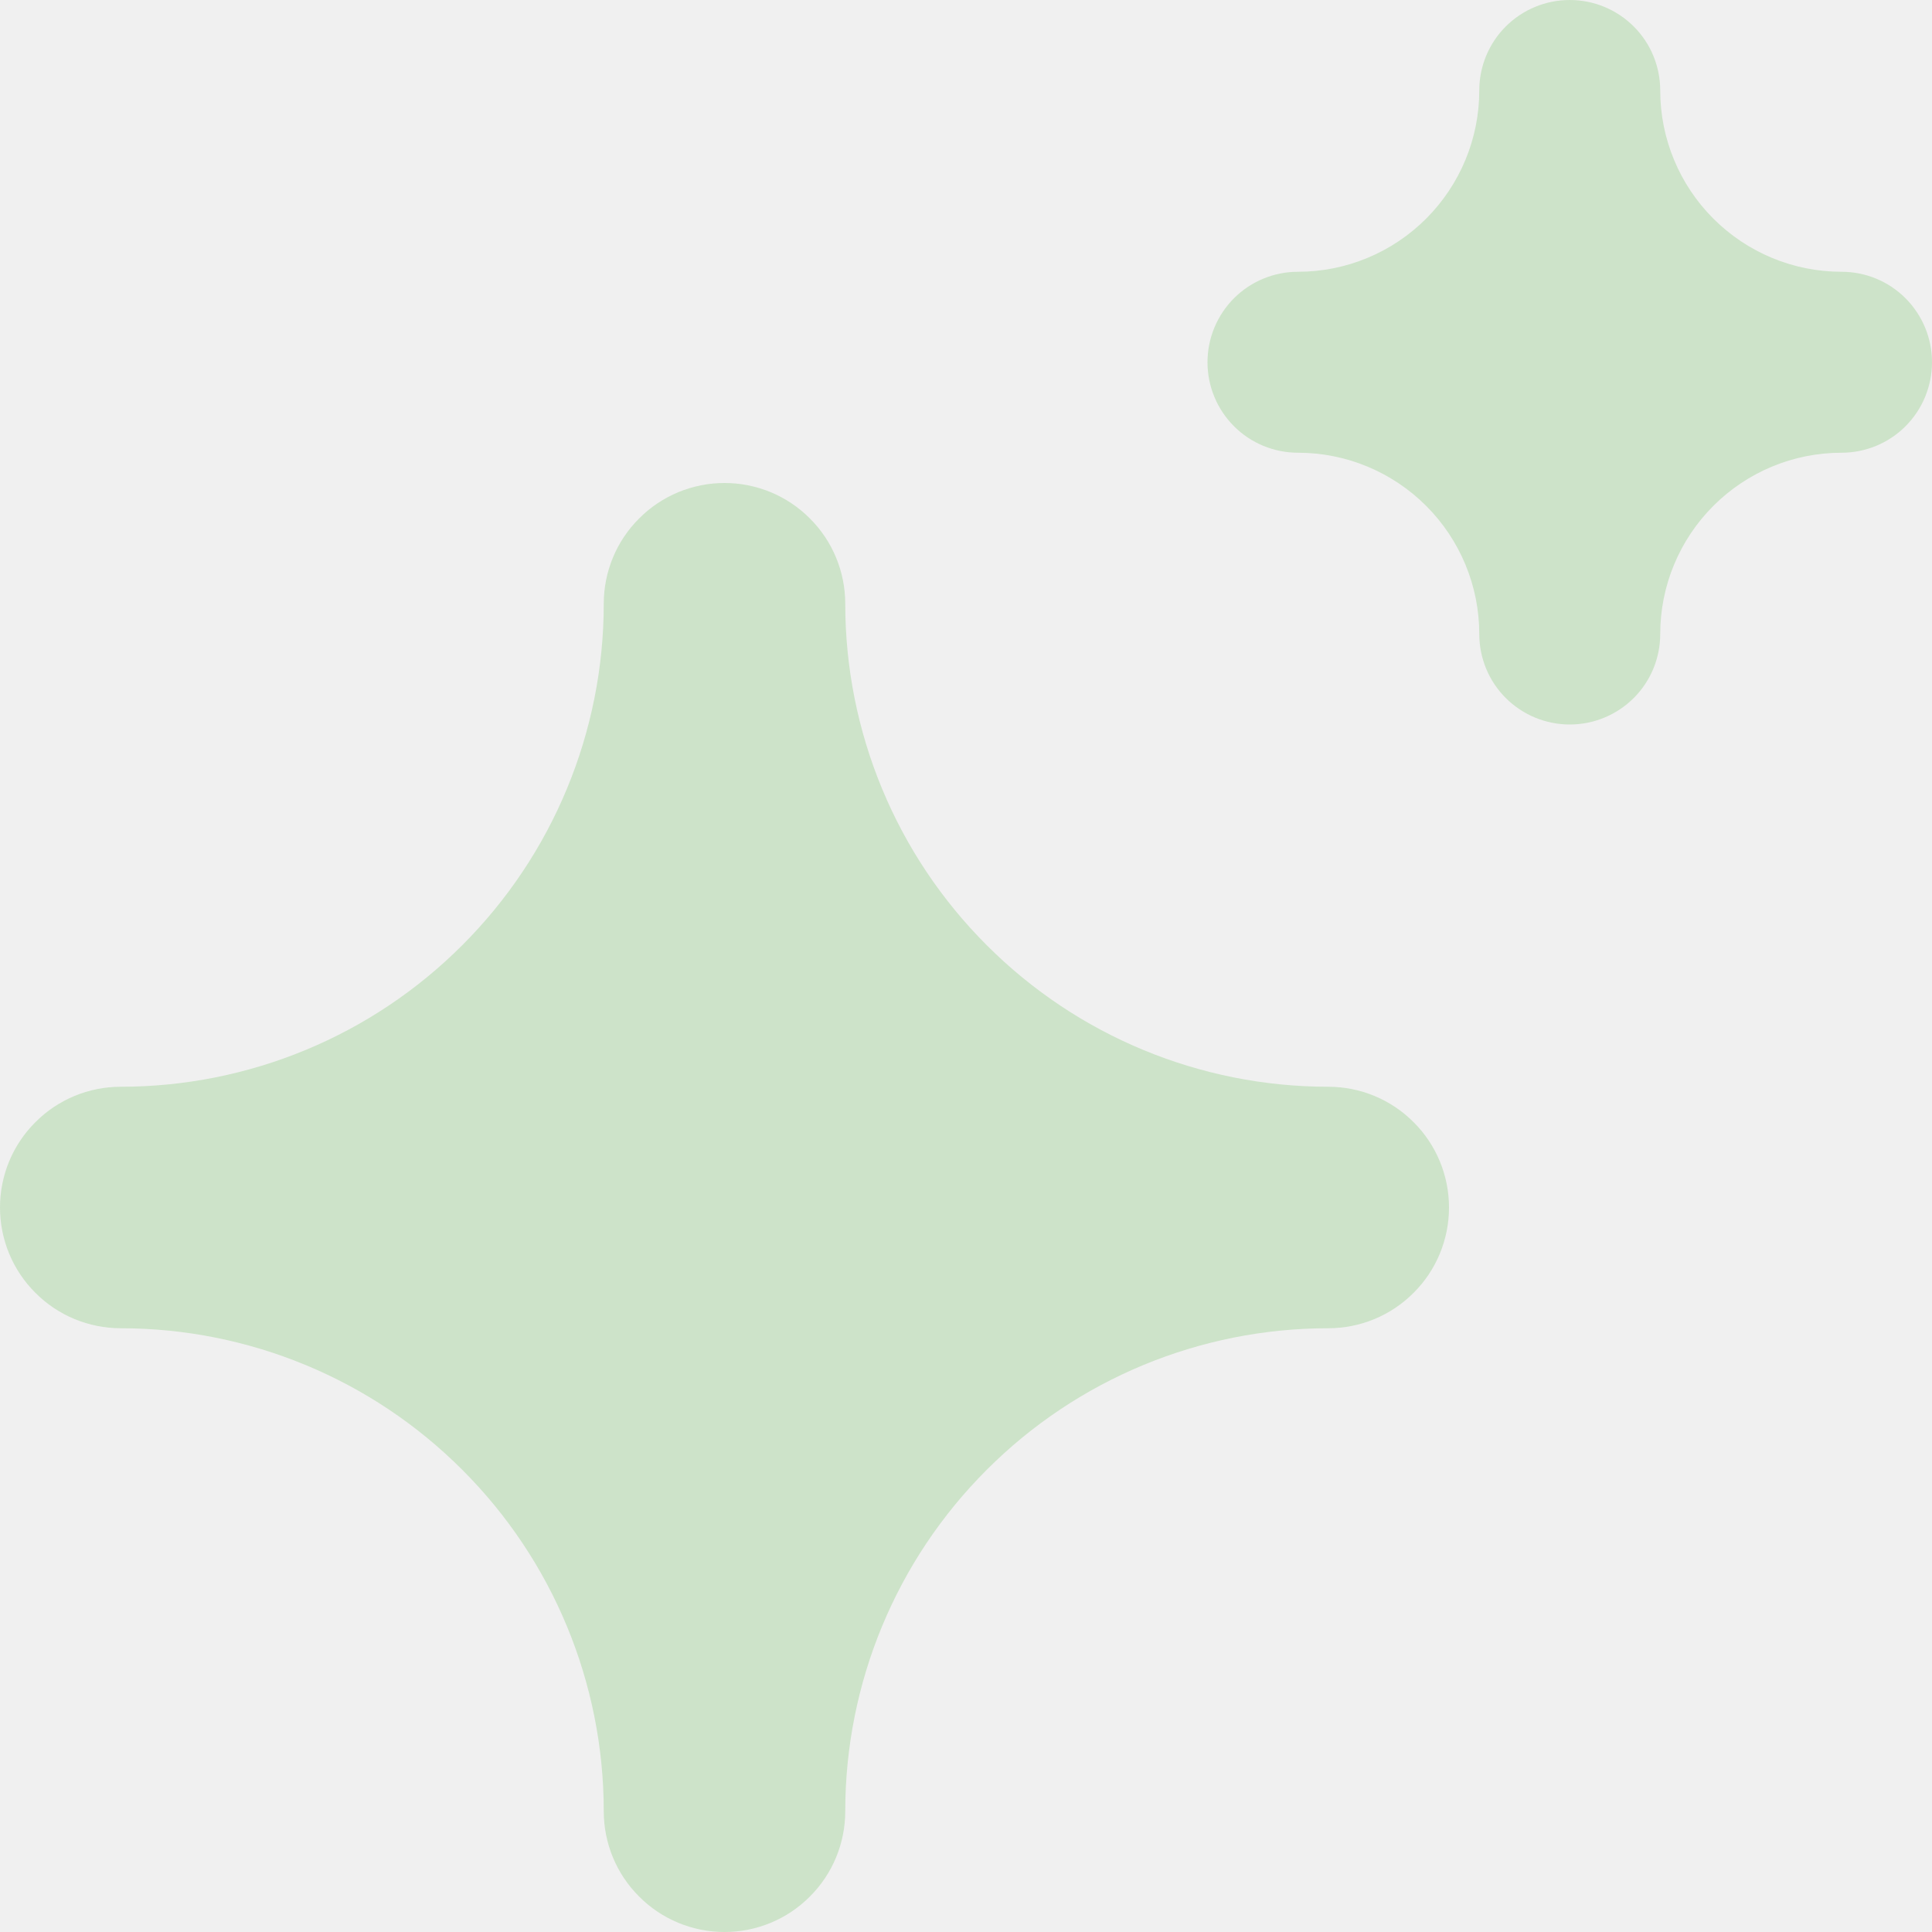
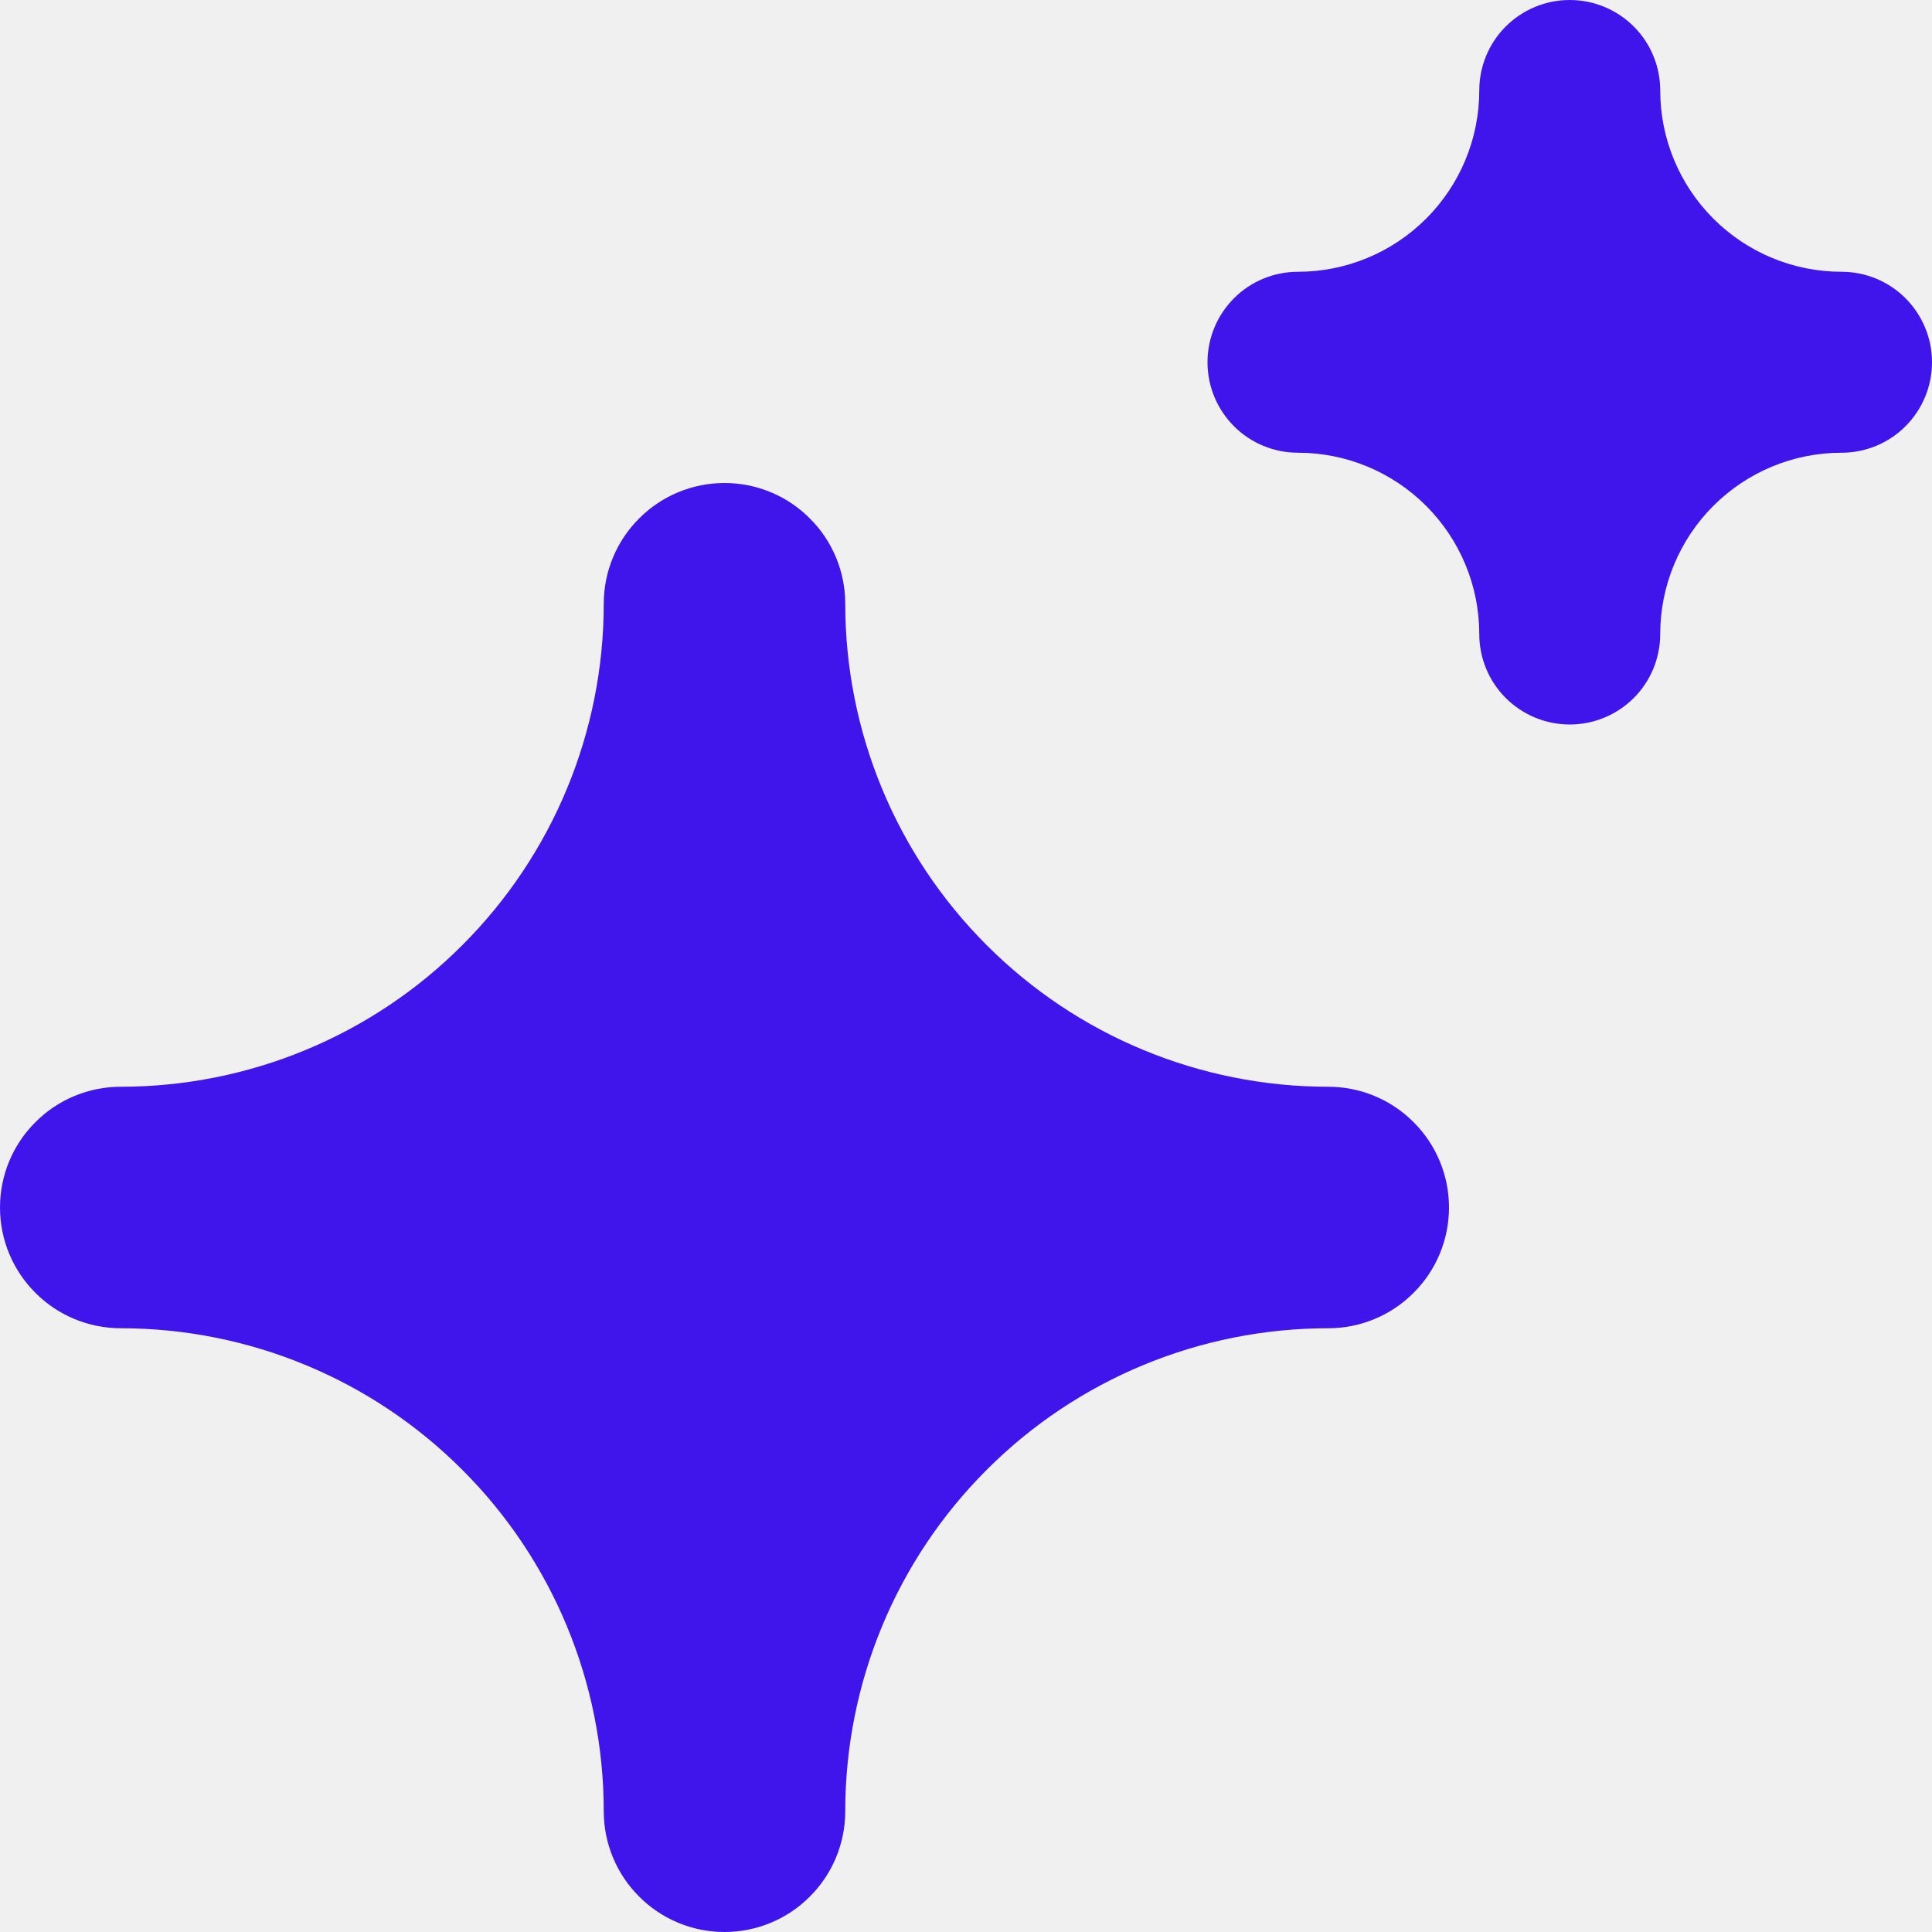
<svg xmlns="http://www.w3.org/2000/svg" width="12" height="12" viewBox="0 0 12 12" fill="none">
-   <g clip-path="url(#clip0_1495_9451)">
-     <path d="M9.75 4.5C9.601 4.5 9.458 4.441 9.352 4.335C9.247 4.23 9.188 4.087 9.188 3.938C9.188 3.639 9.069 3.353 8.858 3.142C8.647 2.931 8.361 2.812 8.062 2.812C7.913 2.812 7.77 2.753 7.665 2.648C7.559 2.542 7.5 2.399 7.5 2.25C7.5 2.101 7.559 1.958 7.665 1.852C7.77 1.747 7.913 1.688 8.062 1.688C8.361 1.688 8.647 1.569 8.858 1.358C9.069 1.147 9.188 0.861 9.188 0.562C9.188 0.413 9.247 0.27 9.352 0.165C9.458 0.059 9.601 0 9.75 0C9.899 0 10.042 0.059 10.148 0.165C10.253 0.27 10.312 0.413 10.312 0.562C10.312 0.861 10.431 1.147 10.642 1.358C10.853 1.569 11.139 1.688 11.438 1.688C11.587 1.688 11.73 1.747 11.835 1.852C11.941 1.958 12 2.101 12 2.25C12 2.399 11.941 2.542 11.835 2.648C11.73 2.753 11.587 2.812 11.438 2.812C11.139 2.812 10.853 2.931 10.642 3.142C10.431 3.353 10.312 3.639 10.312 3.938C10.312 4.087 10.253 4.23 10.148 4.335C10.042 4.441 9.899 4.5 9.75 4.5Z" fill="#CDE3C9" />
-     <path d="M4.5 12C4.301 12 4.11 11.921 3.97 11.78C3.829 11.64 3.75 11.449 3.75 11.25C3.75 10.454 3.434 9.691 2.871 9.129C2.309 8.566 1.546 8.25 0.75 8.25C0.551 8.25 0.36 8.171 0.22 8.03C0.079 7.89 0 7.699 0 7.5C0 7.301 0.079 7.11 0.22 6.97C0.36 6.829 0.551 6.75 0.75 6.75C1.546 6.75 2.309 6.434 2.871 5.871C3.434 5.309 3.75 4.546 3.75 3.75C3.75 3.551 3.829 3.36 3.97 3.22C4.11 3.079 4.301 3 4.5 3C4.699 3 4.89 3.079 5.03 3.22C5.171 3.36 5.25 3.551 5.25 3.75C5.25 4.546 5.566 5.309 6.129 5.871C6.691 6.434 7.454 6.75 8.25 6.75C8.449 6.75 8.64 6.829 8.78 6.97C8.921 7.11 9 7.301 9 7.5C9 7.699 8.921 7.89 8.78 8.03C8.64 8.171 8.449 8.25 8.25 8.25C7.454 8.25 6.691 8.566 6.129 9.129C5.566 9.691 5.25 10.454 5.25 11.25C5.25 11.449 5.171 11.64 5.03 11.78C4.89 11.921 4.699 12 4.5 12Z" fill="#CDE3C9" />
+   <g clip-path="url(#clip0_3237_1711)">
+     <path d="M9.75 4.5C9.601 4.5 9.458 4.441 9.352 4.335C9.247 4.23 9.188 4.087 9.188 3.938C9.188 3.639 9.069 3.353 8.858 3.142C8.647 2.931 8.361 2.812 8.062 2.812C7.913 2.812 7.77 2.753 7.665 2.648C7.559 2.542 7.5 2.399 7.5 2.25C7.5 2.101 7.559 1.958 7.665 1.852C7.77 1.747 7.913 1.688 8.062 1.688C8.361 1.688 8.647 1.569 8.858 1.358C9.069 1.147 9.188 0.861 9.188 0.562C9.188 0.413 9.247 0.27 9.352 0.165C9.458 0.059 9.601 0 9.75 0C9.899 0 10.042 0.059 10.148 0.165C10.253 0.27 10.312 0.413 10.312 0.562C10.312 0.861 10.431 1.147 10.642 1.358C10.853 1.569 11.139 1.688 11.438 1.688C11.587 1.688 11.73 1.747 11.835 1.852C11.941 1.958 12 2.101 12 2.25C12 2.399 11.941 2.542 11.835 2.648C11.73 2.753 11.587 2.812 11.438 2.812C11.139 2.812 10.853 2.931 10.642 3.142C10.431 3.353 10.312 3.639 10.312 3.938C10.312 4.087 10.253 4.23 10.148 4.335C10.042 4.441 9.899 4.5 9.75 4.5Z" fill="#4015EC" />
+     <path d="M4.5 12C4.301 12 4.11 11.921 3.97 11.78C3.829 11.64 3.75 11.449 3.75 11.25C3.75 10.454 3.434 9.691 2.871 9.129C2.309 8.566 1.546 8.25 0.75 8.25C0.551 8.25 0.36 8.171 0.22 8.03C0.079 7.89 0 7.699 0 7.5C0 7.301 0.079 7.11 0.22 6.97C0.36 6.829 0.551 6.75 0.75 6.75C1.546 6.75 2.309 6.434 2.871 5.871C3.434 5.309 3.75 4.546 3.75 3.75C3.75 3.551 3.829 3.36 3.97 3.22C4.11 3.079 4.301 3 4.5 3C4.699 3 4.89 3.079 5.03 3.22C5.171 3.36 5.25 3.551 5.25 3.75C5.25 4.546 5.566 5.309 6.129 5.871C6.691 6.434 7.454 6.75 8.25 6.75C8.449 6.75 8.64 6.829 8.78 6.97C8.921 7.11 9 7.301 9 7.5C9 7.699 8.921 7.89 8.78 8.03C8.64 8.171 8.449 8.25 8.25 8.25C7.454 8.25 6.691 8.566 6.129 9.129C5.566 9.691 5.25 10.454 5.25 11.25C5.25 11.449 5.171 11.64 5.03 11.78C4.89 11.921 4.699 12 4.5 12Z" fill="#4015EC" />
  </g>
  <defs>
-     <clipPath id="clip0_1495_9451">
+     <clipPath id="clip0_3237_1711">
      <rect width="12" height="12" fill="white" />
    </clipPath>
  </defs>
</svg>
